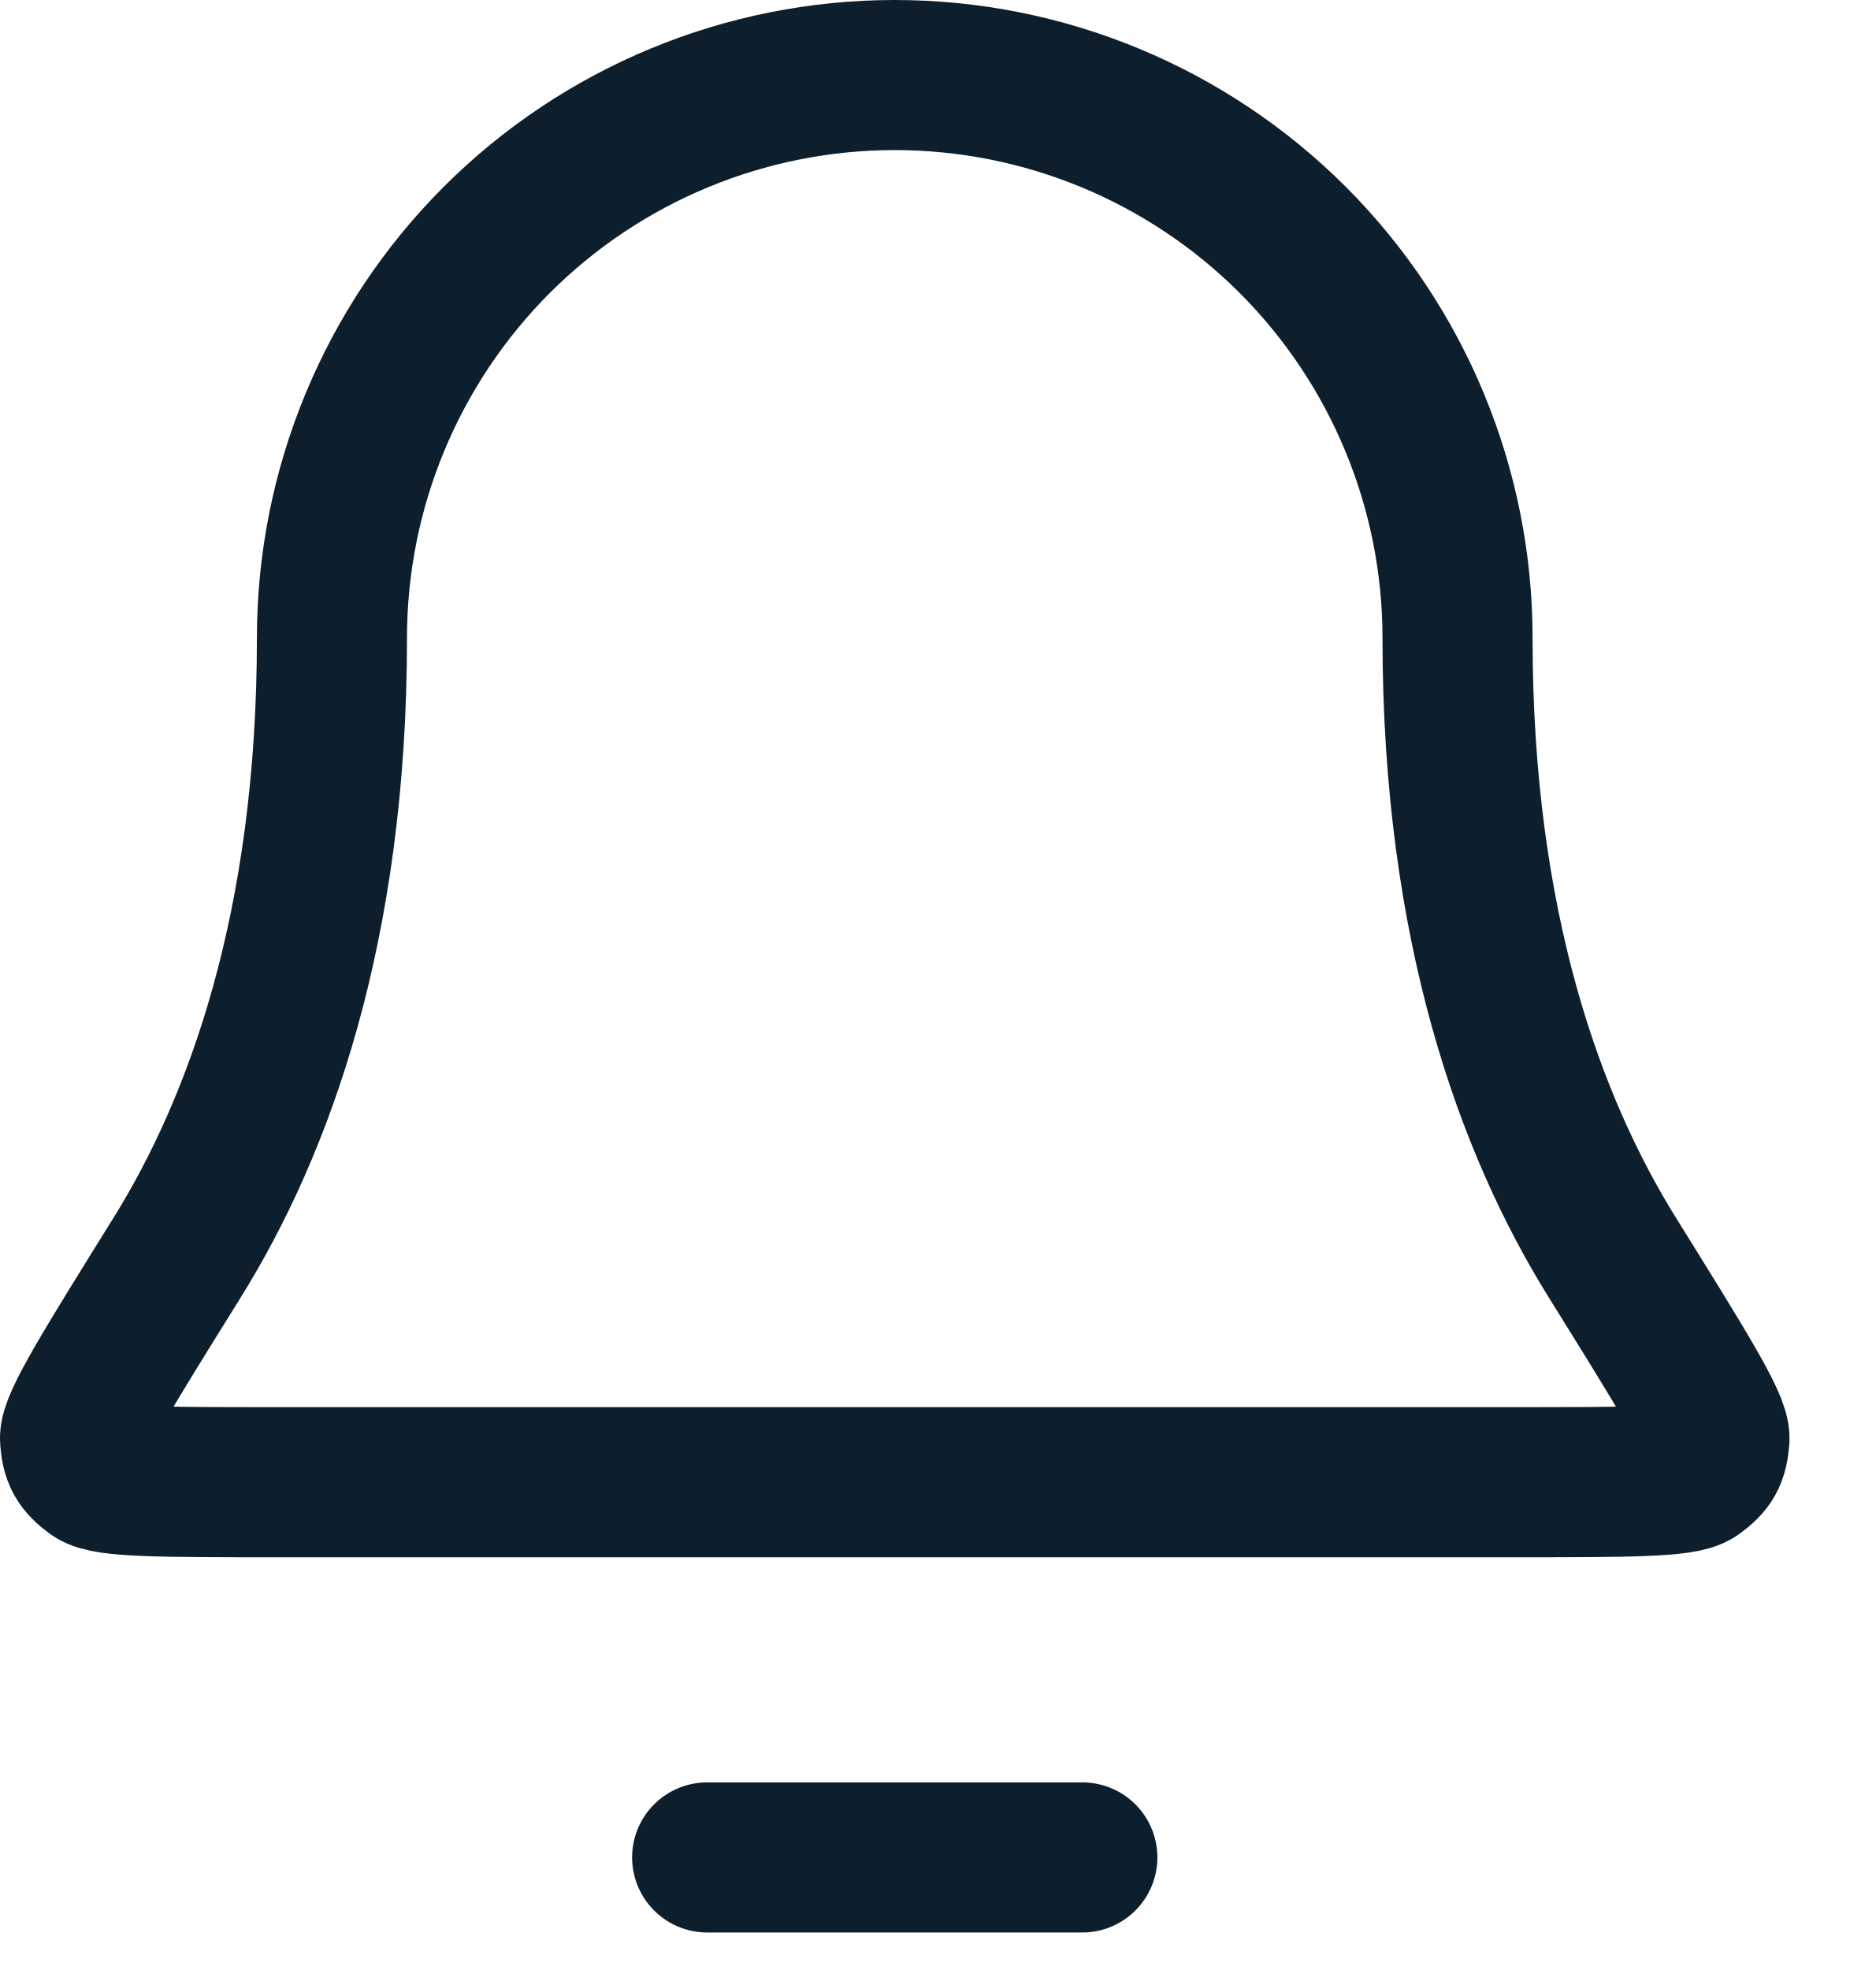
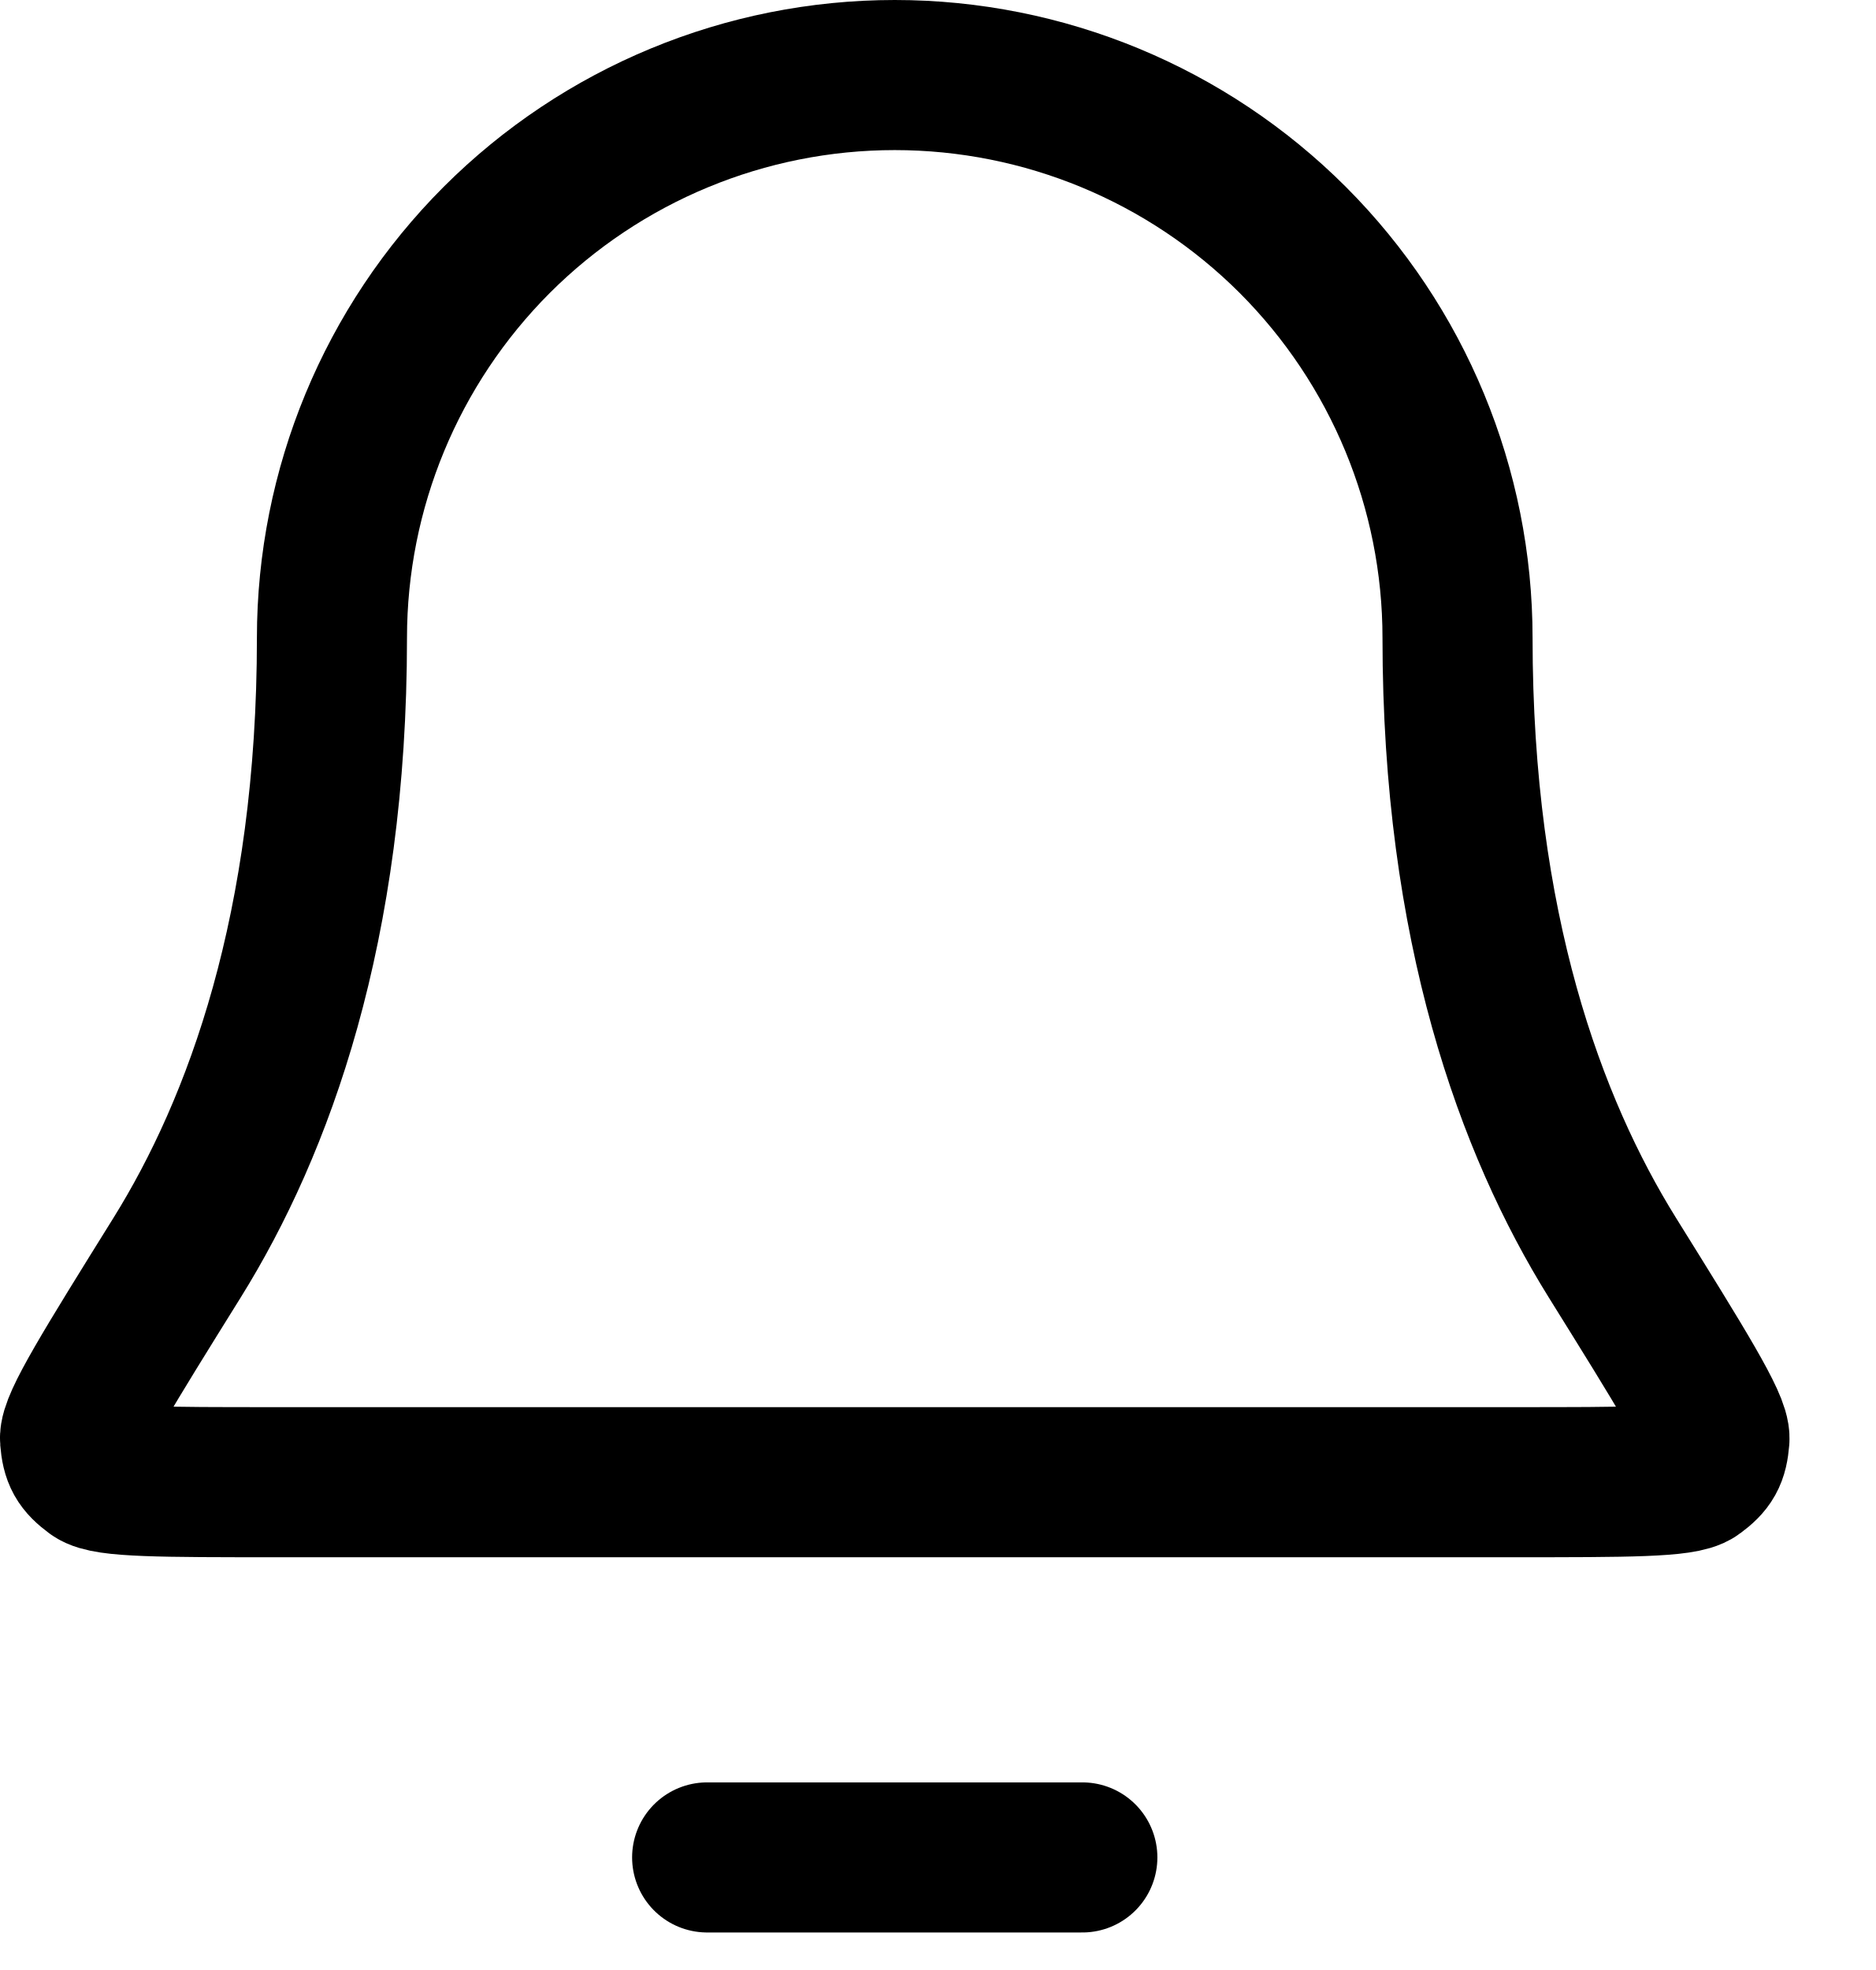
<svg xmlns="http://www.w3.org/2000/svg" width="20" height="21" viewBox="0 0 20 21" fill="none">
-   <path d="M11.539 19.8H7.539M15.539 6.8C15.539 5.209 14.907 3.683 13.782 2.557C12.656 1.432 11.13 0.8 9.539 0.8C7.948 0.8 6.422 1.432 5.296 2.557C4.171 3.683 3.539 5.209 3.539 6.8C3.539 9.89 2.759 12.006 1.889 13.405C1.154 14.586 0.787 15.176 0.8 15.341C0.815 15.523 0.854 15.593 1.001 15.702C1.133 15.8 1.732 15.8 2.928 15.8H16.15C17.346 15.8 17.945 15.8 18.077 15.702C18.224 15.593 18.263 15.523 18.278 15.341C18.291 15.176 17.924 14.586 17.189 13.405C16.319 12.006 15.539 9.89 15.539 6.8Z" stroke="#0D1F2D" stroke-width="1.6" stroke-linecap="round" stroke-linejoin="round" />
+   <path d="M11.539 19.8H7.539M15.539 6.8C15.539 5.209 14.907 3.683 13.782 2.557C12.656 1.432 11.13 0.8 9.539 0.8C7.948 0.8 6.422 1.432 5.296 2.557C4.171 3.683 3.539 5.209 3.539 6.8C3.539 9.89 2.759 12.006 1.889 13.405C1.154 14.586 0.787 15.176 0.8 15.341C0.815 15.523 0.854 15.593 1.001 15.702C1.133 15.8 1.732 15.8 2.928 15.8H16.15C17.346 15.8 17.945 15.8 18.077 15.702C18.224 15.593 18.263 15.523 18.278 15.341C18.291 15.176 17.924 14.586 17.189 13.405C16.319 12.006 15.539 9.89 15.539 6.8Z" stroke="currentColor" stroke-width="1.6" stroke-linecap="round" stroke-linejoin="round" />
</svg>
